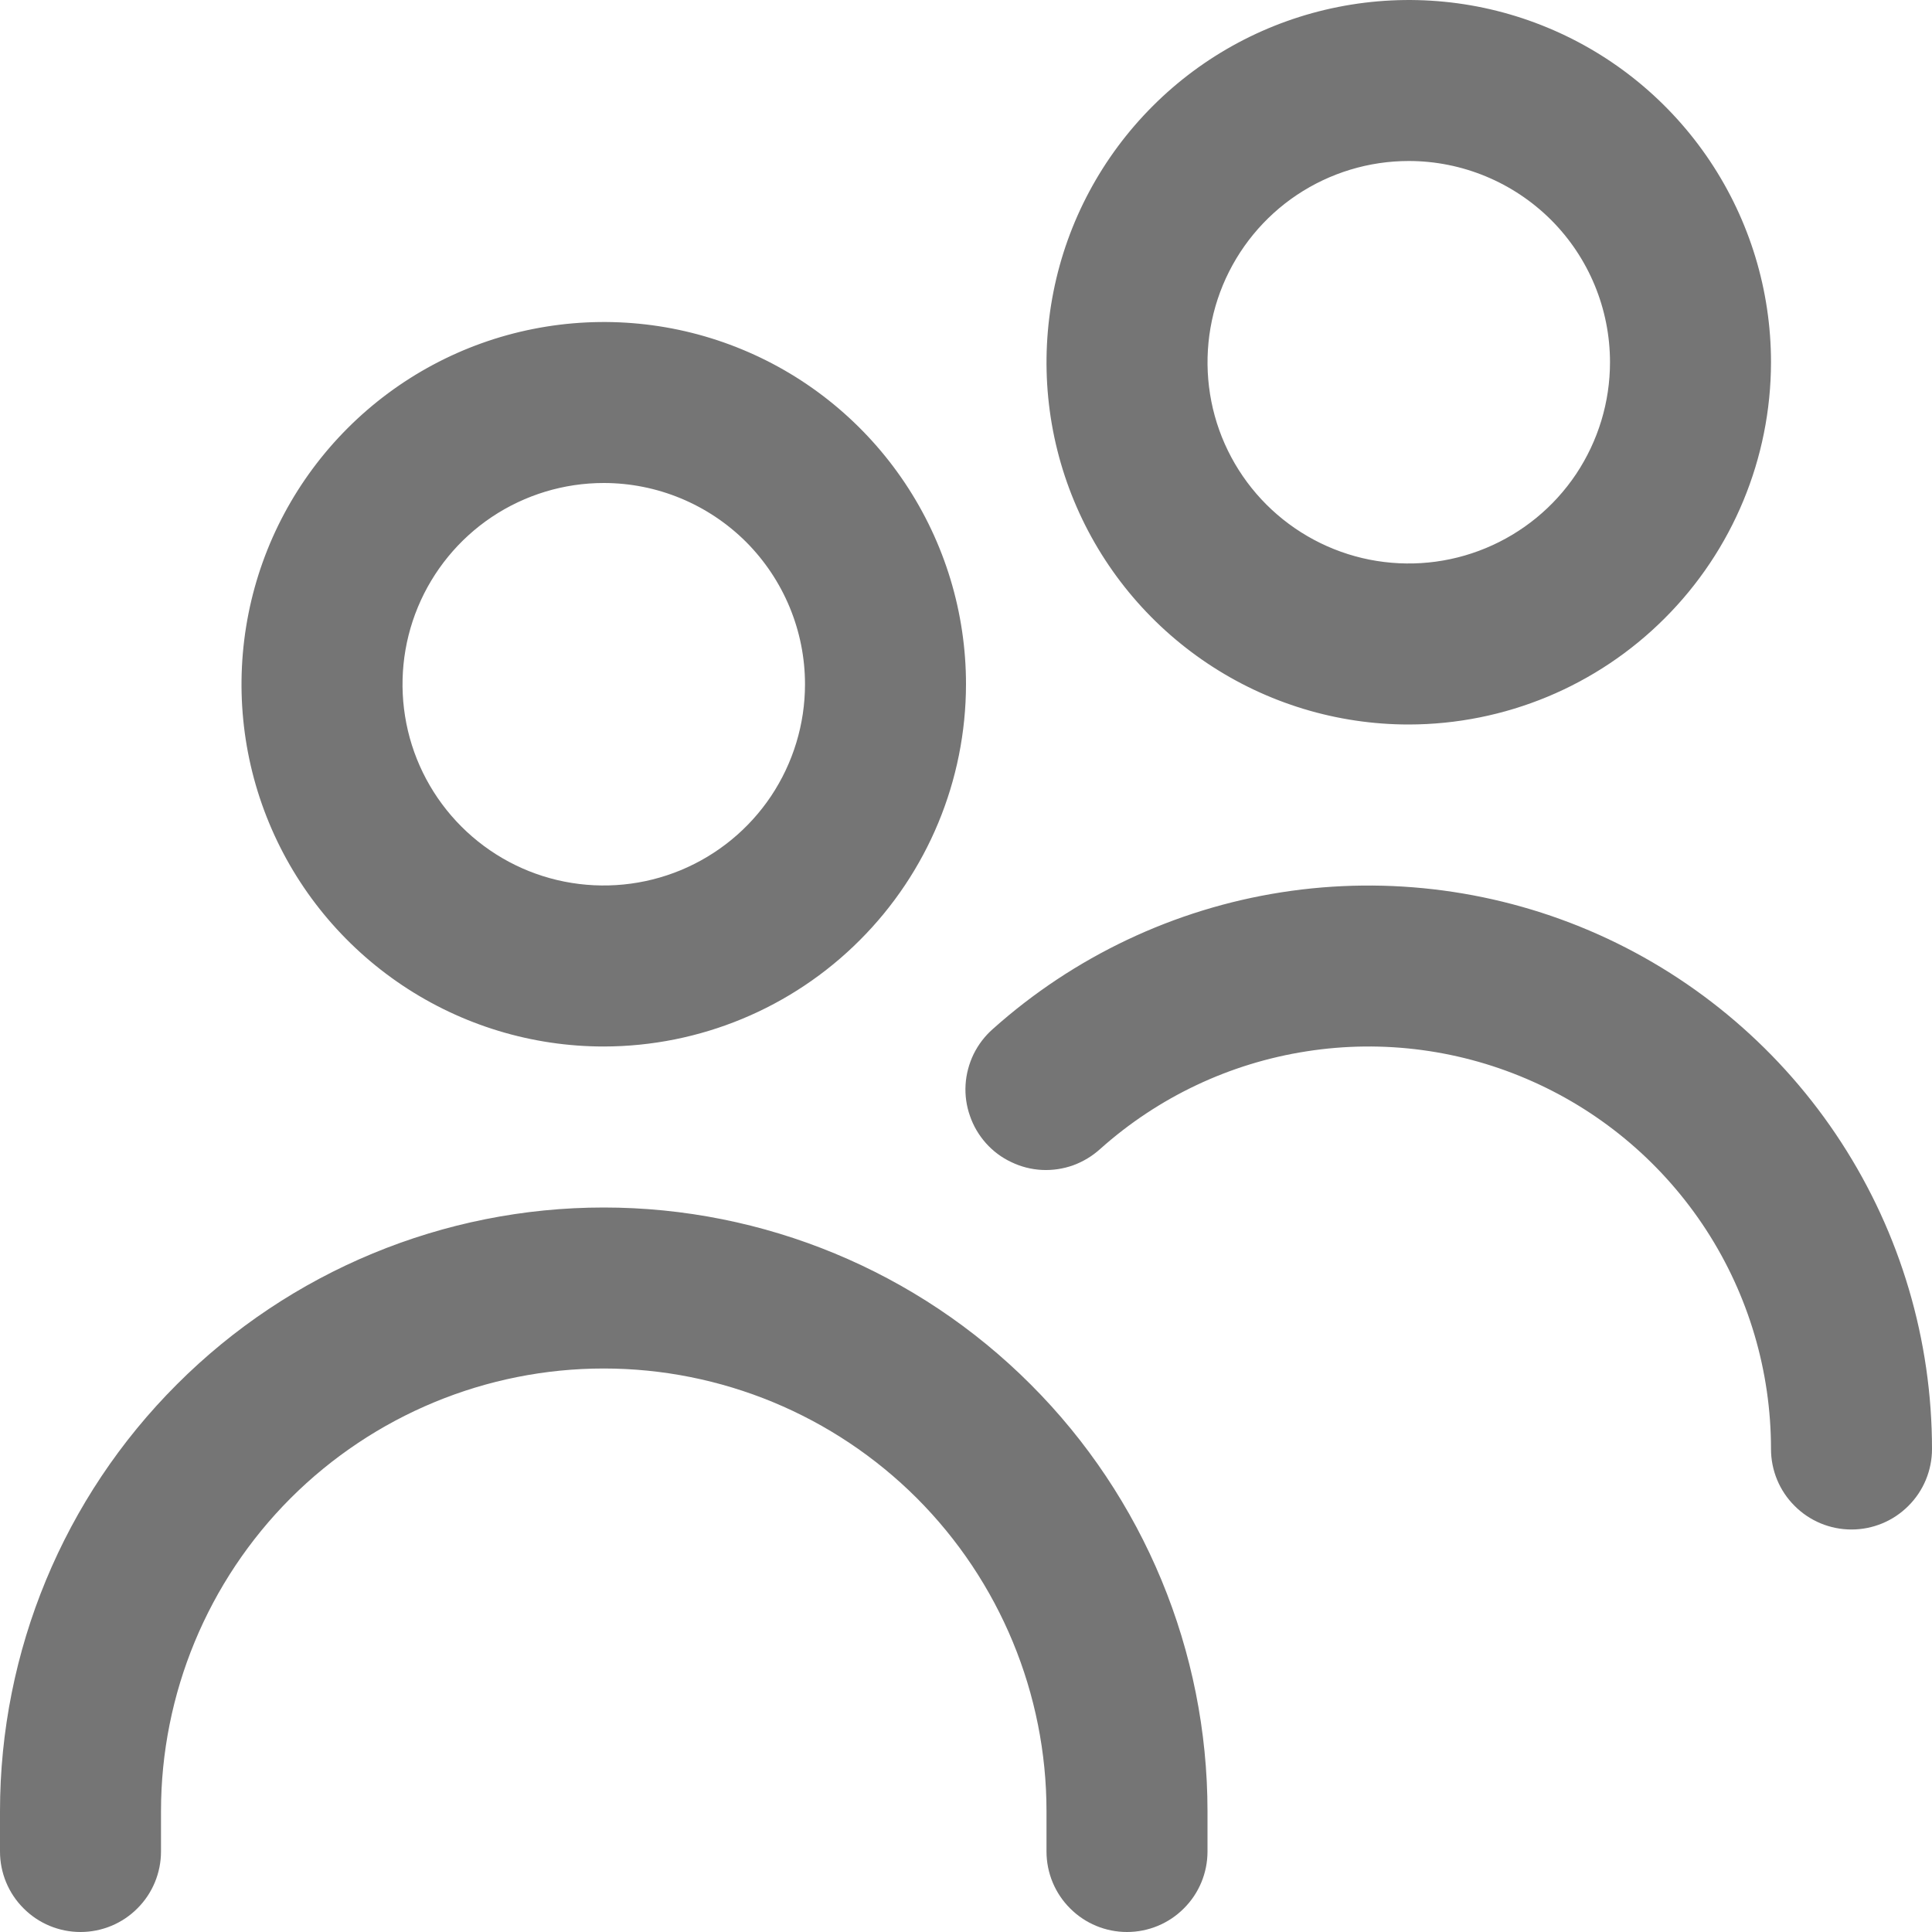
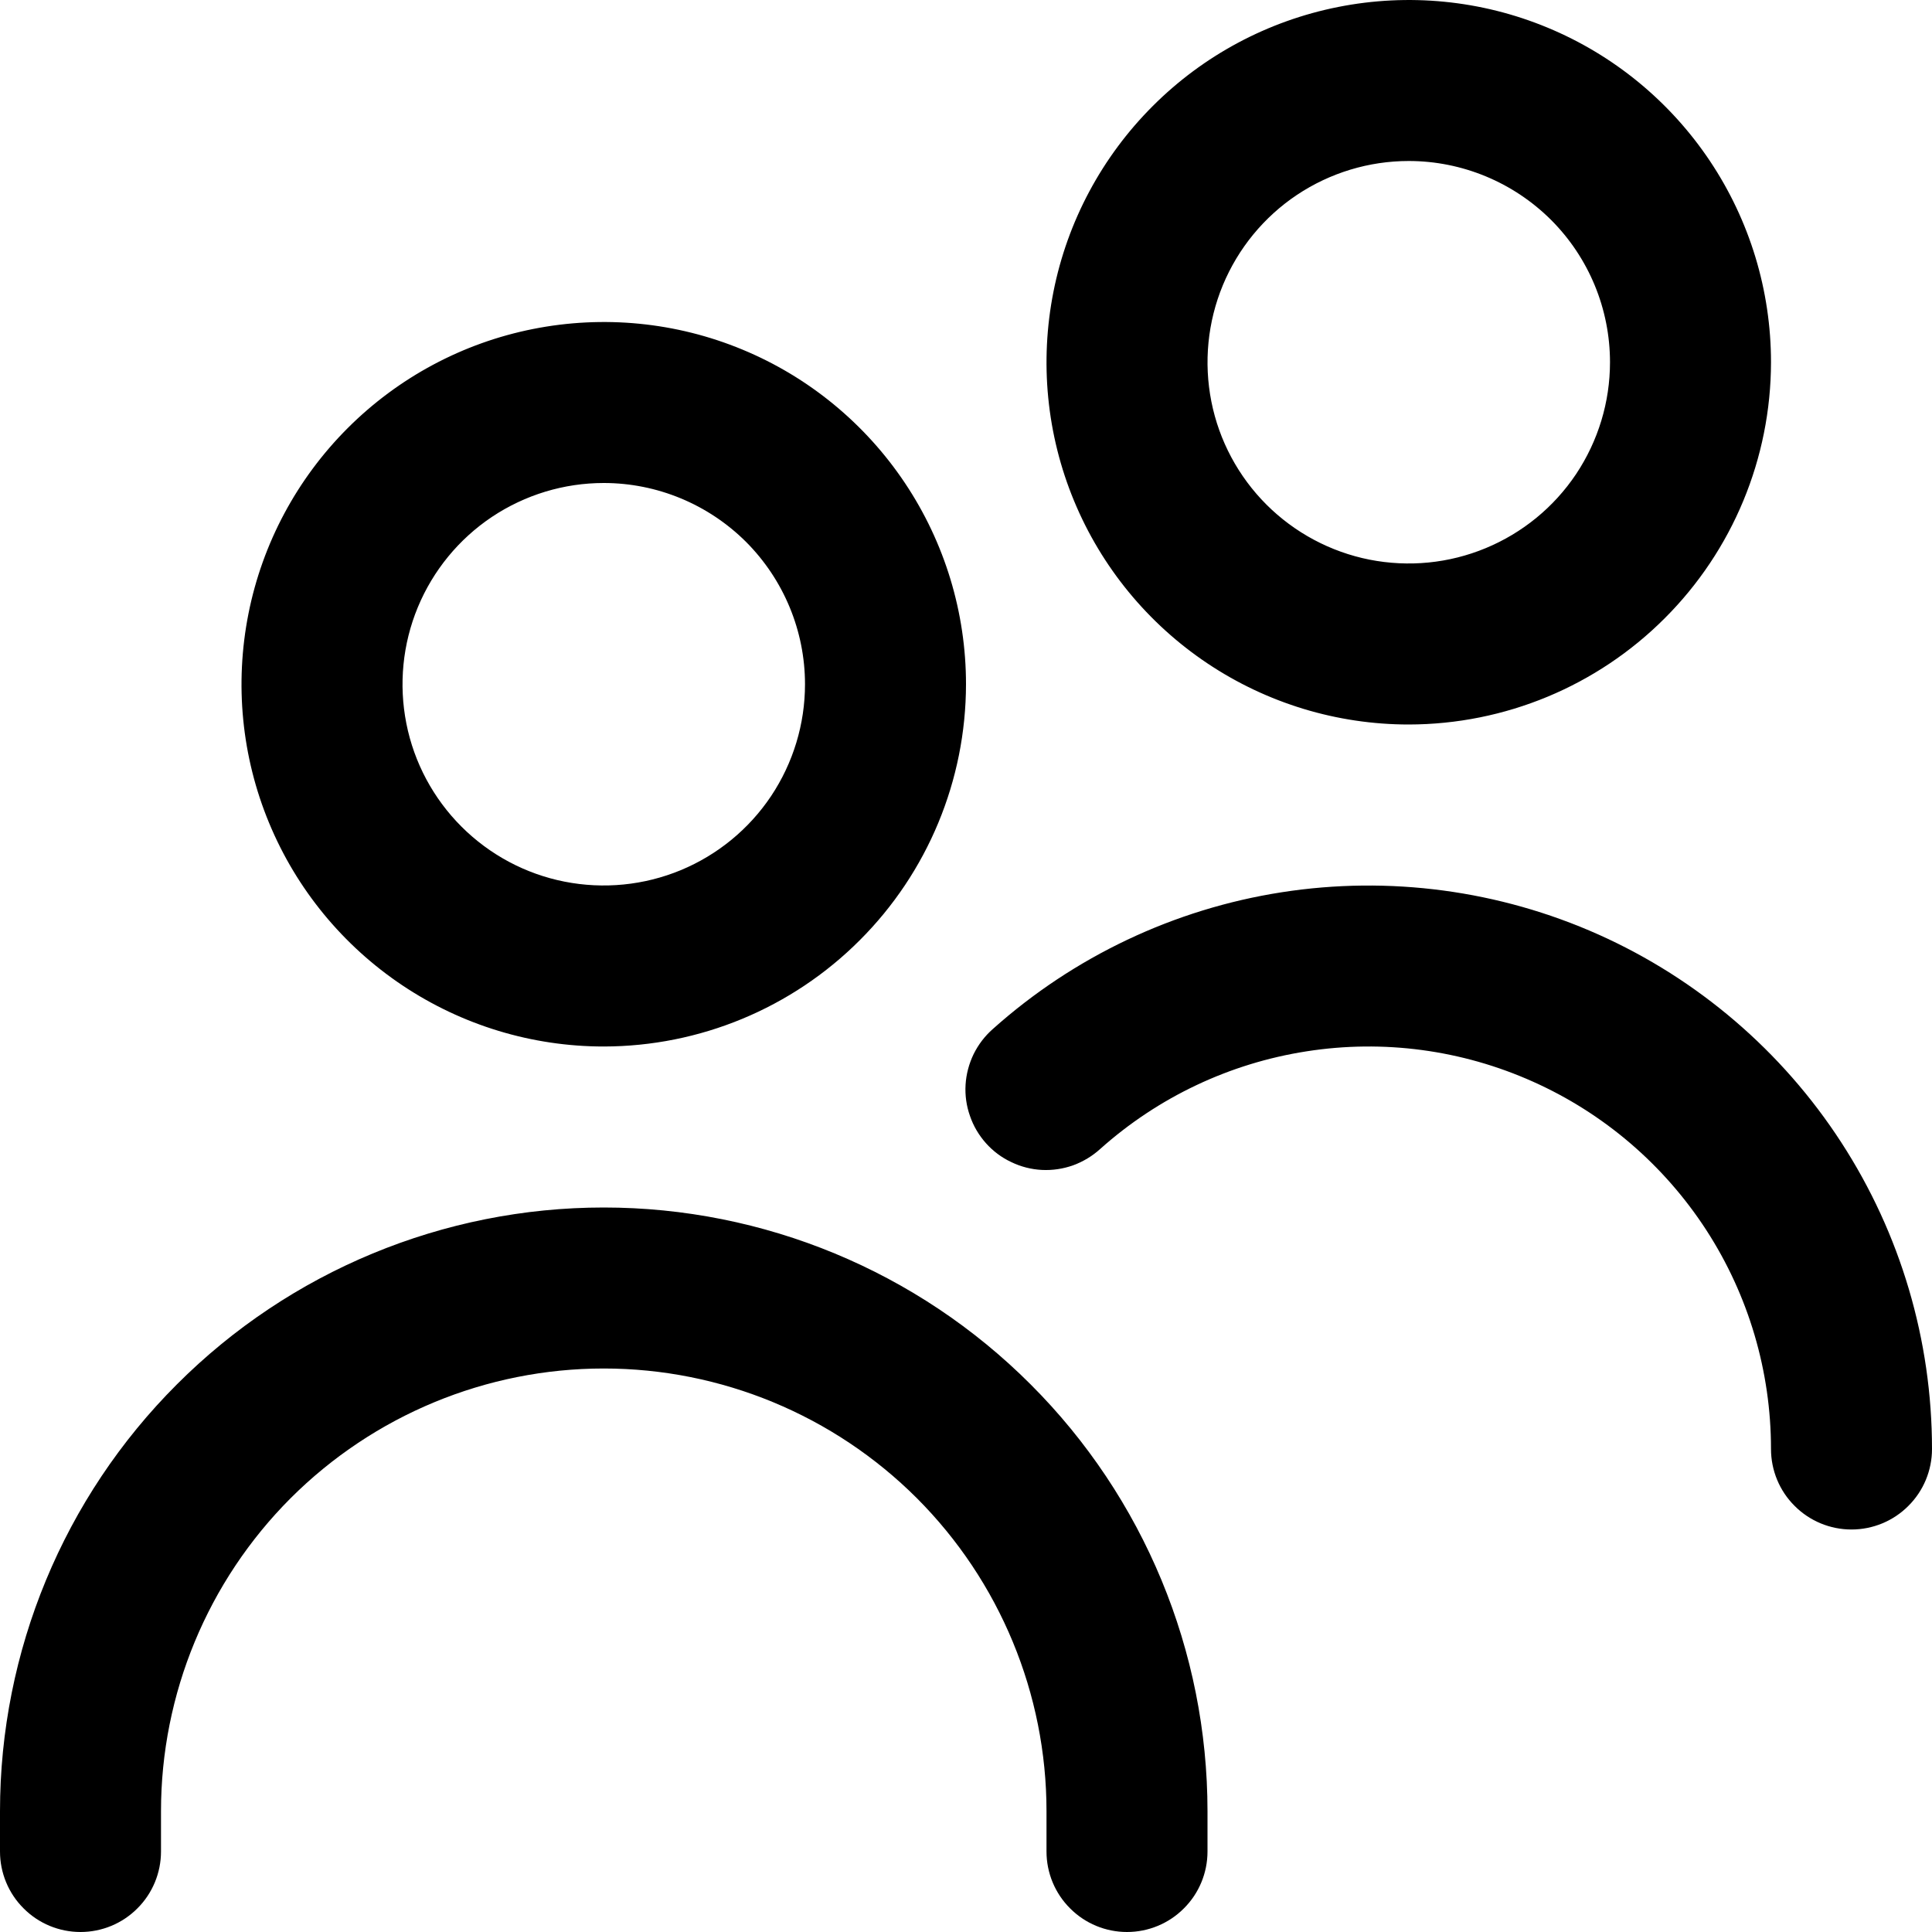
<svg xmlns="http://www.w3.org/2000/svg" width="18" height="18" viewBox="0 0 18 18" fill="none">
-   <path d="M5.625 9.75C4.957 9.75 4.305 9.552 3.75 9.181C3.195 8.81 2.762 8.283 2.507 7.667C2.251 7.05 2.185 6.371 2.315 5.717C2.445 5.062 2.767 4.461 3.239 3.989C3.711 3.517 4.312 3.195 4.967 3.065C5.621 2.935 6.3 3.001 6.917 3.257C7.533 3.512 8.06 3.945 8.431 4.5C8.802 5.055 9 5.707 9 6.375C8.999 7.27 8.643 8.128 8.01 8.76C7.378 9.393 6.52 9.749 5.625 9.75ZM5.625 4.5C5.254 4.5 4.892 4.61 4.583 4.816C4.275 5.022 4.035 5.315 3.893 5.657C3.751 6 3.714 6.377 3.786 6.741C3.858 7.105 4.037 7.439 4.299 7.701C4.561 7.963 4.895 8.142 5.259 8.214C5.623 8.286 6 8.249 6.343 8.107C6.685 7.965 6.978 7.725 7.184 7.417C7.39 7.108 7.5 6.746 7.5 6.375C7.5 5.878 7.302 5.401 6.951 5.049C6.599 4.698 6.122 4.5 5.625 4.5ZM11.25 17.25V16.875C11.25 15.383 10.657 13.952 9.602 12.898C8.548 11.843 7.117 11.25 5.625 11.25C4.133 11.25 2.702 11.843 1.648 12.898C0.593 13.952 0 15.383 0 16.875V17.25C0 17.449 0.079 17.64 0.22 17.78C0.36 17.921 0.551 18 0.75 18C0.949 18 1.14 17.921 1.28 17.78C1.421 17.64 1.5 17.449 1.5 17.25V16.875C1.5 15.781 1.935 14.732 2.708 13.958C3.482 13.185 4.531 12.75 5.625 12.75C6.719 12.75 7.768 13.185 8.542 13.958C9.315 14.732 9.75 15.781 9.75 16.875V17.25C9.75 17.449 9.829 17.64 9.97 17.78C10.11 17.921 10.301 18 10.5 18C10.699 18 10.89 17.921 11.03 17.78C11.171 17.64 11.25 17.449 11.25 17.25ZM18 13.5C18 12.486 17.707 11.495 17.155 10.644C16.604 9.794 15.818 9.121 14.893 8.707C13.968 8.294 12.943 8.157 11.941 8.313C10.94 8.469 10.005 8.912 9.25 9.587C9.175 9.653 9.115 9.732 9.071 9.821C9.028 9.91 9.002 10.007 8.996 10.106C8.99 10.205 9.004 10.304 9.037 10.397C9.069 10.491 9.12 10.577 9.186 10.651C9.252 10.725 9.332 10.785 9.422 10.827C9.511 10.87 9.608 10.895 9.707 10.9C9.806 10.905 9.905 10.89 9.998 10.857C10.091 10.823 10.177 10.771 10.25 10.705C10.79 10.222 11.458 9.906 12.173 9.795C12.888 9.683 13.62 9.781 14.281 10.077C14.942 10.372 15.503 10.853 15.897 11.46C16.291 12.068 16.5 12.776 16.5 13.5C16.5 13.699 16.579 13.89 16.72 14.03C16.86 14.171 17.051 14.25 17.25 14.25C17.449 14.25 17.64 14.171 17.78 14.03C17.921 13.89 18 13.699 18 13.5ZM13.125 6.75C12.457 6.75 11.805 6.552 11.25 6.181C10.695 5.81 10.262 5.283 10.007 4.667C9.751 4.05 9.685 3.371 9.815 2.717C9.945 2.062 10.267 1.461 10.739 0.989C11.21 0.517 11.812 0.195 12.467 0.065C13.121 -0.065 13.8 0.001 14.417 0.257C15.033 0.512 15.56 0.945 15.931 1.5C16.302 2.055 16.5 2.707 16.5 3.375C16.499 4.27 16.143 5.128 15.51 5.76C14.878 6.393 14.02 6.749 13.125 6.75ZM13.125 1.5C12.754 1.5 12.392 1.61 12.083 1.816C11.775 2.022 11.535 2.315 11.393 2.657C11.251 3 11.214 3.377 11.286 3.741C11.358 4.105 11.537 4.439 11.799 4.701C12.061 4.963 12.396 5.142 12.759 5.214C13.123 5.286 13.5 5.249 13.842 5.107C14.185 4.965 14.478 4.725 14.684 4.417C14.89 4.108 15 3.746 15 3.375C15 2.878 14.803 2.401 14.451 2.049C14.099 1.698 13.622 1.5 13.125 1.5Z" fill="black" fill-opacity="0.54" />
+   <path d="M5.625 9.75C4.957 9.75 4.305 9.552 3.75 9.181C3.195 8.81 2.762 8.283 2.507 7.667C2.251 7.05 2.185 6.371 2.315 5.717C2.445 5.062 2.767 4.461 3.239 3.989C3.711 3.517 4.312 3.195 4.967 3.065C5.621 2.935 6.3 3.001 6.917 3.257C7.533 3.512 8.06 3.945 8.431 4.5C8.802 5.055 9 5.707 9 6.375C8.999 7.27 8.643 8.128 8.01 8.76C7.378 9.393 6.52 9.749 5.625 9.75ZM5.625 4.5C5.254 4.5 4.892 4.61 4.583 4.816C4.275 5.022 4.035 5.315 3.893 5.657C3.751 6 3.714 6.377 3.786 6.741C3.858 7.105 4.037 7.439 4.299 7.701C4.561 7.963 4.895 8.142 5.259 8.214C5.623 8.286 6 8.249 6.343 8.107C6.685 7.965 6.978 7.725 7.184 7.417C7.39 7.108 7.5 6.746 7.5 6.375C7.5 5.878 7.302 5.401 6.951 5.049C6.599 4.698 6.122 4.5 5.625 4.5ZM11.25 17.25V16.875C11.25 15.383 10.657 13.952 9.602 12.898C8.548 11.843 7.117 11.25 5.625 11.25C4.133 11.25 2.702 11.843 1.648 12.898C0.593 13.952 0 15.383 0 16.875V17.25C0 17.449 0.079 17.64 0.22 17.78C0.36 17.921 0.551 18 0.75 18C0.949 18 1.14 17.921 1.28 17.78C1.421 17.64 1.5 17.449 1.5 17.25V16.875C1.5 15.781 1.935 14.732 2.708 13.958C3.482 13.185 4.531 12.75 5.625 12.75C6.719 12.75 7.768 13.185 8.542 13.958C9.315 14.732 9.75 15.781 9.75 16.875V17.25C9.75 17.449 9.829 17.64 9.97 17.78C10.11 17.921 10.301 18 10.5 18C10.699 18 10.89 17.921 11.03 17.78C11.171 17.64 11.25 17.449 11.25 17.25ZM18 13.5C18 12.486 17.707 11.495 17.155 10.644C16.604 9.794 15.818 9.121 14.893 8.707C13.968 8.294 12.943 8.157 11.941 8.313C10.94 8.469 10.005 8.912 9.25 9.587C9.175 9.653 9.115 9.732 9.071 9.821C9.028 9.91 9.002 10.007 8.996 10.106C8.99 10.205 9.004 10.304 9.037 10.397C9.069 10.491 9.12 10.577 9.186 10.651C9.252 10.725 9.332 10.785 9.422 10.827C9.511 10.87 9.608 10.895 9.707 10.9C9.806 10.905 9.905 10.89 9.998 10.857C10.091 10.823 10.177 10.771 10.25 10.705C10.79 10.222 11.458 9.906 12.173 9.795C12.888 9.683 13.62 9.781 14.281 10.077C14.942 10.372 15.503 10.853 15.897 11.46C16.291 12.068 16.5 12.776 16.5 13.5C16.5 13.699 16.579 13.89 16.72 14.03C16.86 14.171 17.051 14.25 17.25 14.25C17.449 14.25 17.64 14.171 17.78 14.03C17.921 13.89 18 13.699 18 13.5ZM13.125 6.75C12.457 6.75 11.805 6.552 11.25 6.181C10.695 5.81 10.262 5.283 10.007 4.667C9.751 4.05 9.685 3.371 9.815 2.717C9.945 2.062 10.267 1.461 10.739 0.989C11.21 0.517 11.812 0.195 12.467 0.065C13.121 -0.065 13.8 0.001 14.417 0.257C15.033 0.512 15.56 0.945 15.931 1.5C16.302 2.055 16.5 2.707 16.5 3.375C16.499 4.27 16.143 5.128 15.51 5.76C14.878 6.393 14.02 6.749 13.125 6.75ZM13.125 1.5C12.754 1.5 12.392 1.61 12.083 1.816C11.775 2.022 11.535 2.315 11.393 2.657C11.251 3 11.214 3.377 11.286 3.741C11.358 4.105 11.537 4.439 11.799 4.701C12.061 4.963 12.396 5.142 12.759 5.214C13.123 5.286 13.5 5.249 13.842 5.107C14.185 4.965 14.478 4.725 14.684 4.417C14.89 4.108 15 3.746 15 3.375C15 2.878 14.803 2.401 14.451 2.049C14.099 1.698 13.622 1.5 13.125 1.5Z" fill="black" fill-opacity="1" />
</svg>
